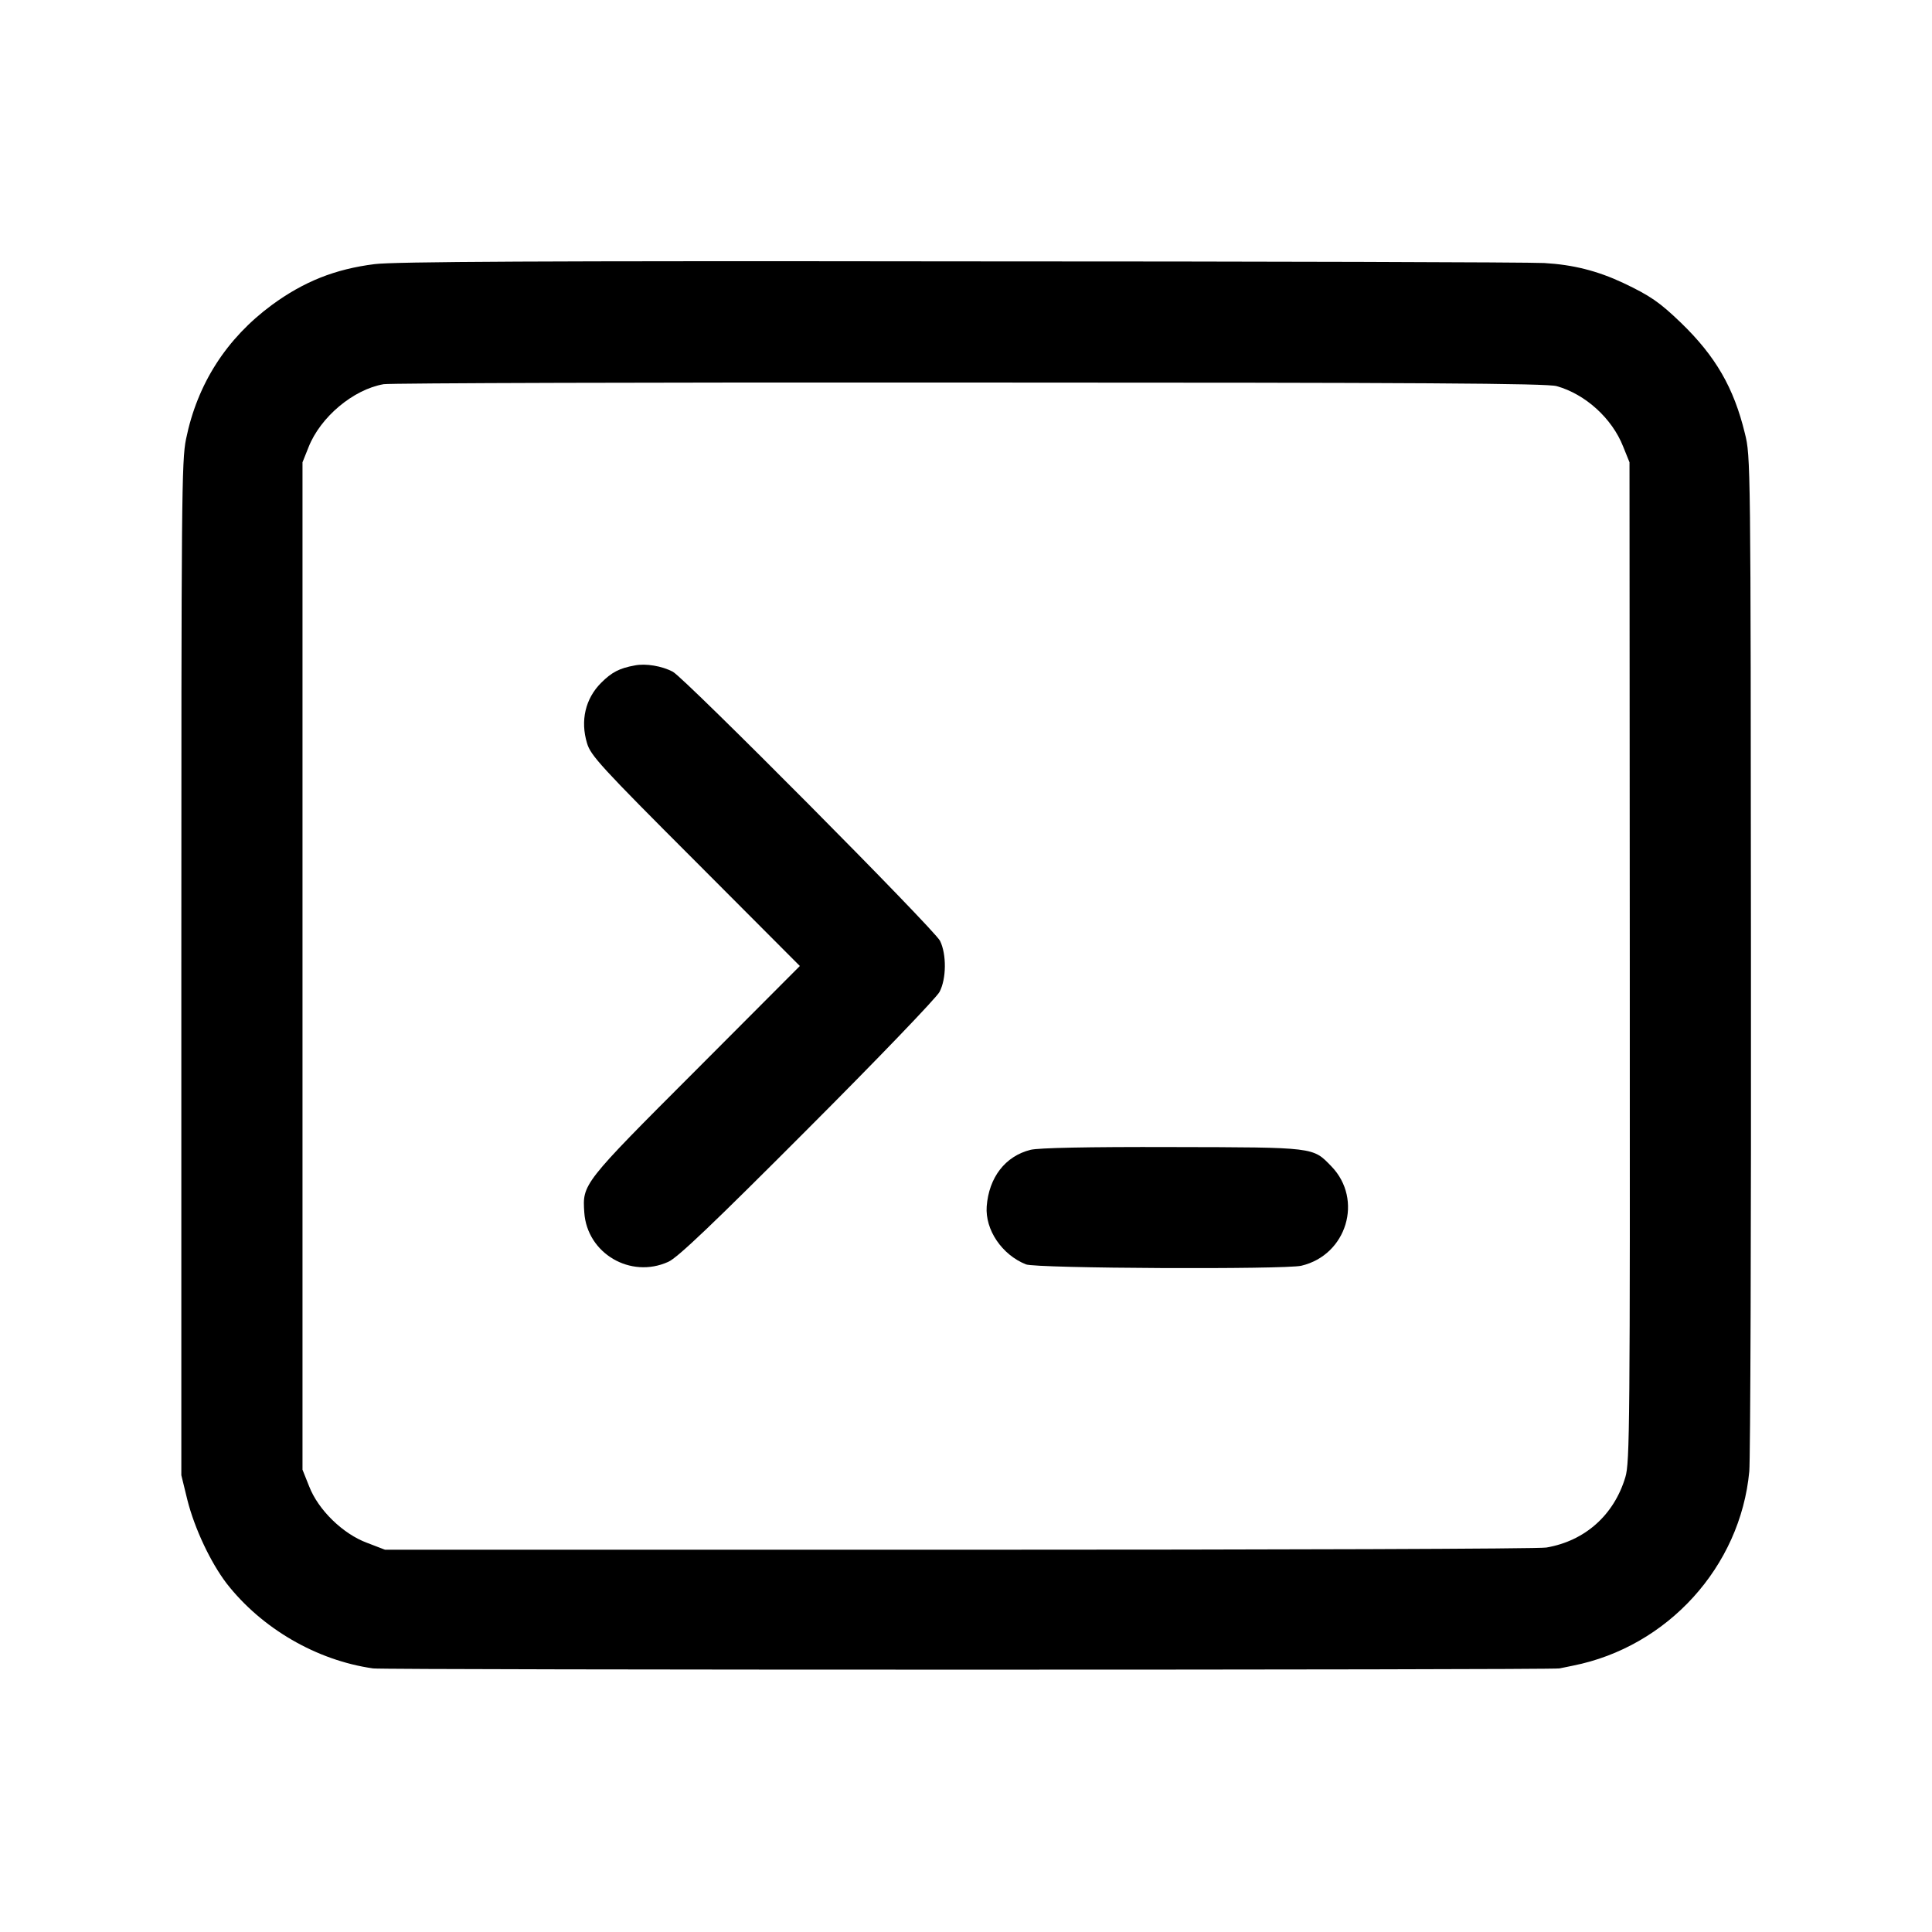
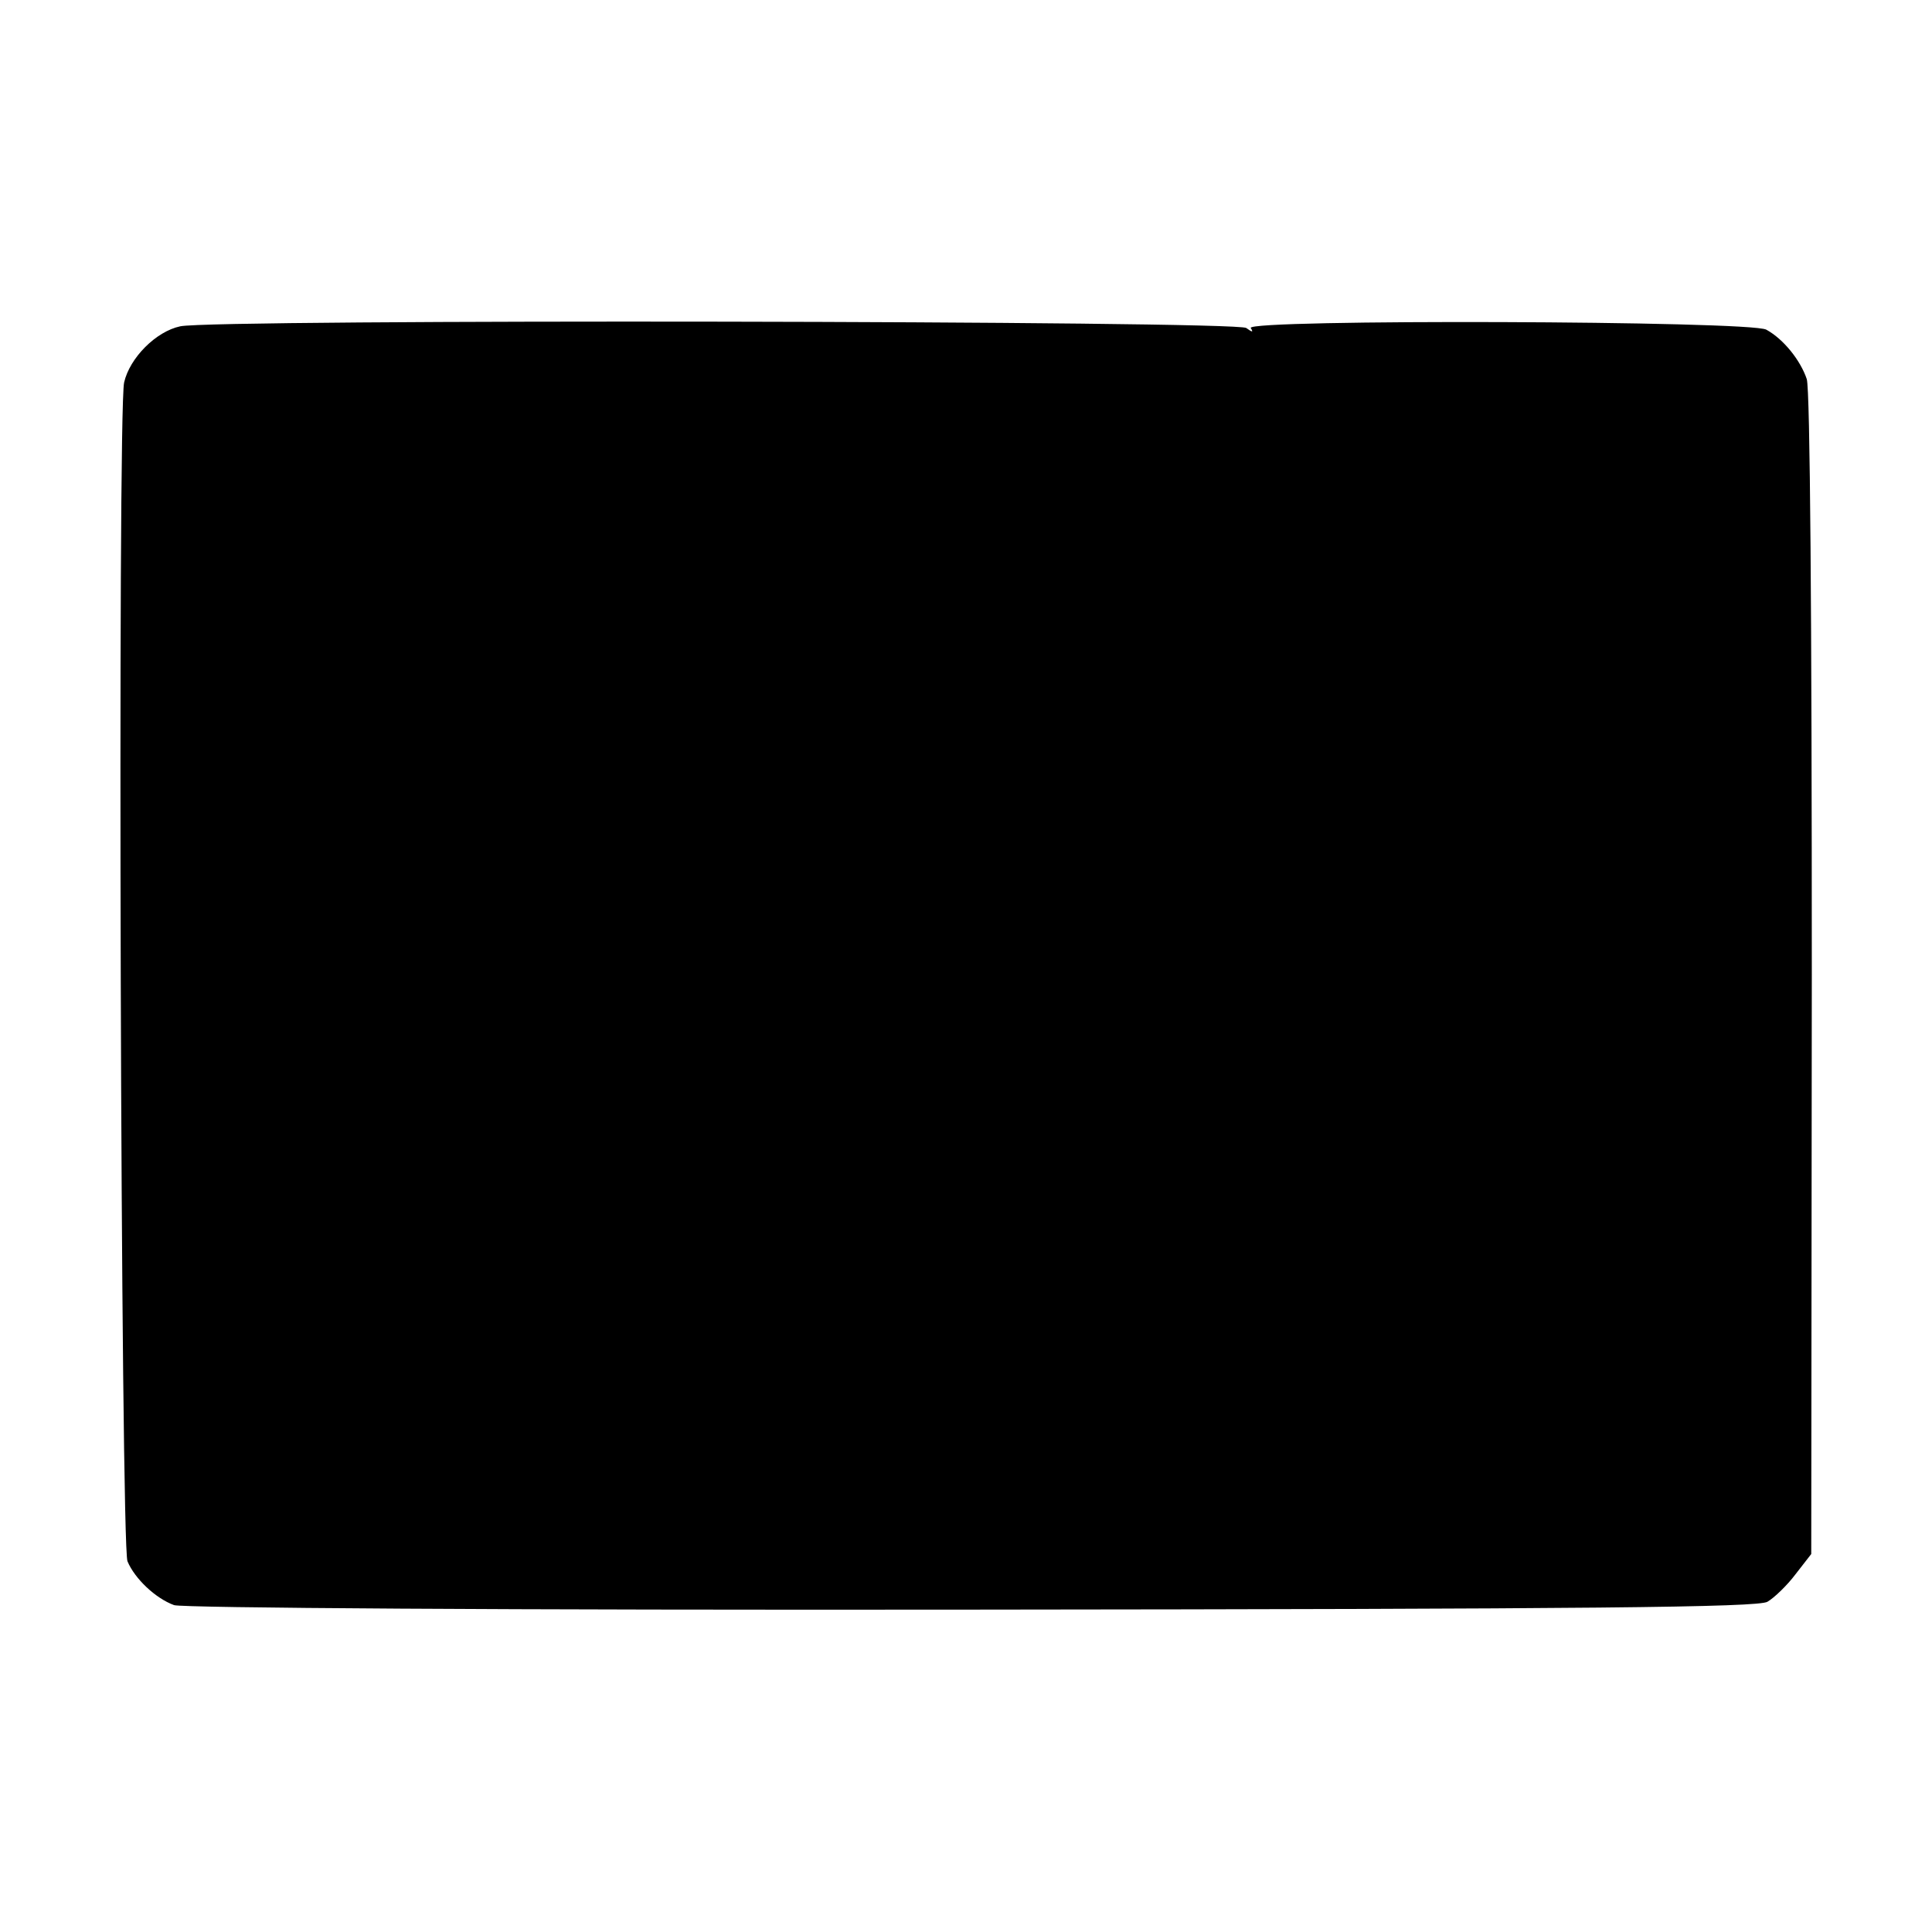
- <svg xmlns="http://www.w3.org/2000/svg" version="1.0" width="700pt" height="700pt" viewBox="0 0 700 700" preserveAspectRatio="xMidYMid meet">
-   <g transform="translate(0,700) scale(0.1,-0.1)" fill="#000000" stroke="none">
-     <path d="M1357 6043 c-143 -18 -256 -63 -372 -148 -164 -121 -270 -285 -311 -486 -16 -78 -17 -213 -17 -1919 l0 -1835 22 -90 c26 -103 84 -226 142 -302 127 -163 326 -279 531 -308 44 -6 4266 -6 4298 0 14 3 36 7 49 10 343 68 607 359 639 704 4 42 7 886 6 1876 -1 1788 -1 1801 -22 1885 -40 165 -106 279 -231 400 -78 75 -111 98 -210 145 -94 44 -182 66 -286 72 -55 3 -1011 6 -2123 6 -1507 2 -2047 -1 -2115 -10z m4283 -442 c104 -29 201 -117 241 -219 l23 -57 1 -1810 c1 -1685 0 -1814 -16 -1867 -41 -137 -146 -231 -286 -255 -26 -5 -984 -8 -2128 -8 l-2080 0 -65 25 c-87 32 -177 119 -210 205 l-24 60 0 1825 0 1825 22 55 c43 109 162 209 272 228 23 4 978 7 2123 6 1635 0 2092 -3 2127 -13z" />
-     <path d="M2300 4589 c-56 -10 -84 -25 -122 -63 -57 -57 -76 -137 -51 -219 13 -44 49 -84 393 -428 l378 -379 -377 -378 c-411 -411 -411 -412 -404 -515 10 -148 167 -241 304 -179 33 14 163 138 504 480 253 253 469 478 479 498 25 47 26 136 2 185 -19 40 -926 953 -968 975 -39 21 -99 31 -138 23z" />
-     <path d="M3734 2834 c-92 -23 -151 -100 -159 -205 -6 -85 55 -175 142 -210 35 -15 939 -19 998 -5 165 39 225 240 109 360 -68 70 -56 69 -578 70 -307 1 -484 -3 -512 -10z" />
+ <svg xmlns="http://www.w3.org/2000/svg" version="1.0" width="344pt" height="344pt" viewBox="0 0 344 344" preserveAspectRatio="xMidYMid meet">
+   <g transform="translate(0,344) scale(0.1,-0.1)" fill="#000000" stroke="none">
+     <path d="M321 2859 c-43 -9 -90 -56 -100 -100 -12 -55 -6 -2070 6 -2099 13 -31 50 -66 83 -78 15 -5 589 -9 1420 -8 1104 1 1400 4 1417 14 12 7 35 29 50 49 l28 36 1 1031 c0 635 -3 1043 -9 1061 -11 33 -41 71 -72 88 -28 16 -927 19 -918 3 5 -8 3 -8 -8 0 -16 13 -1839 16 -1898 3z" />
  </g>
</svg>
